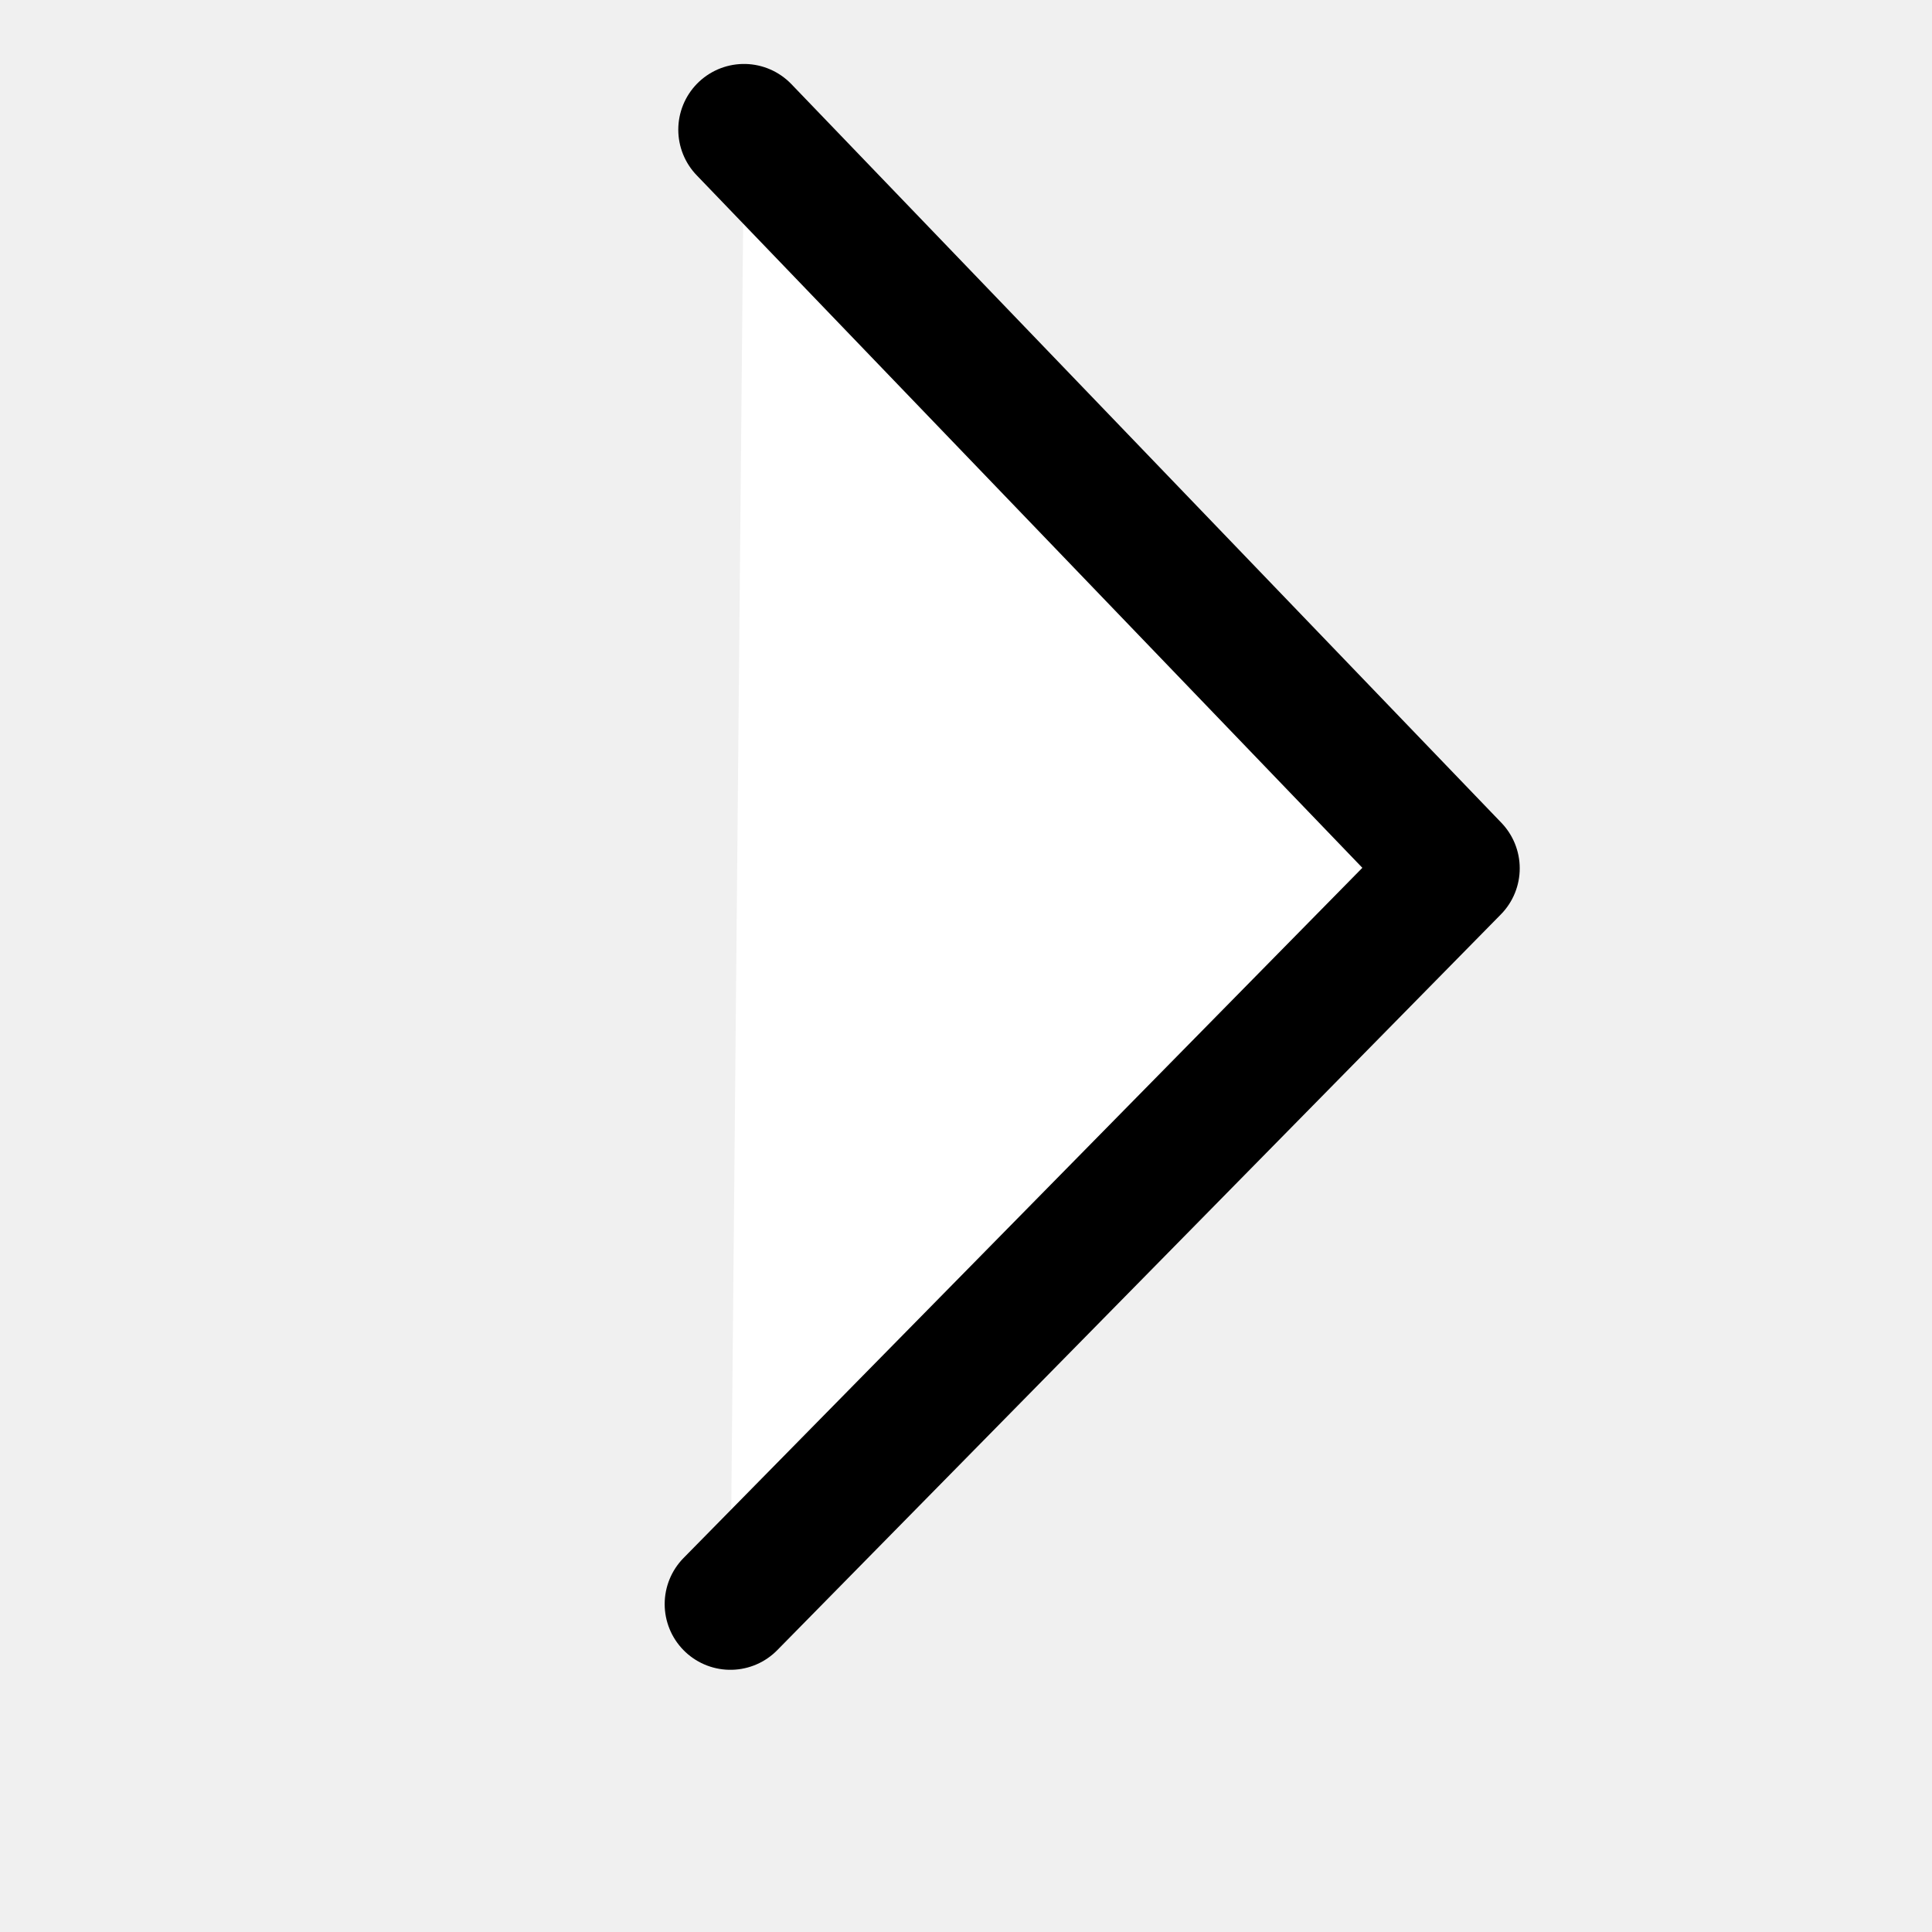
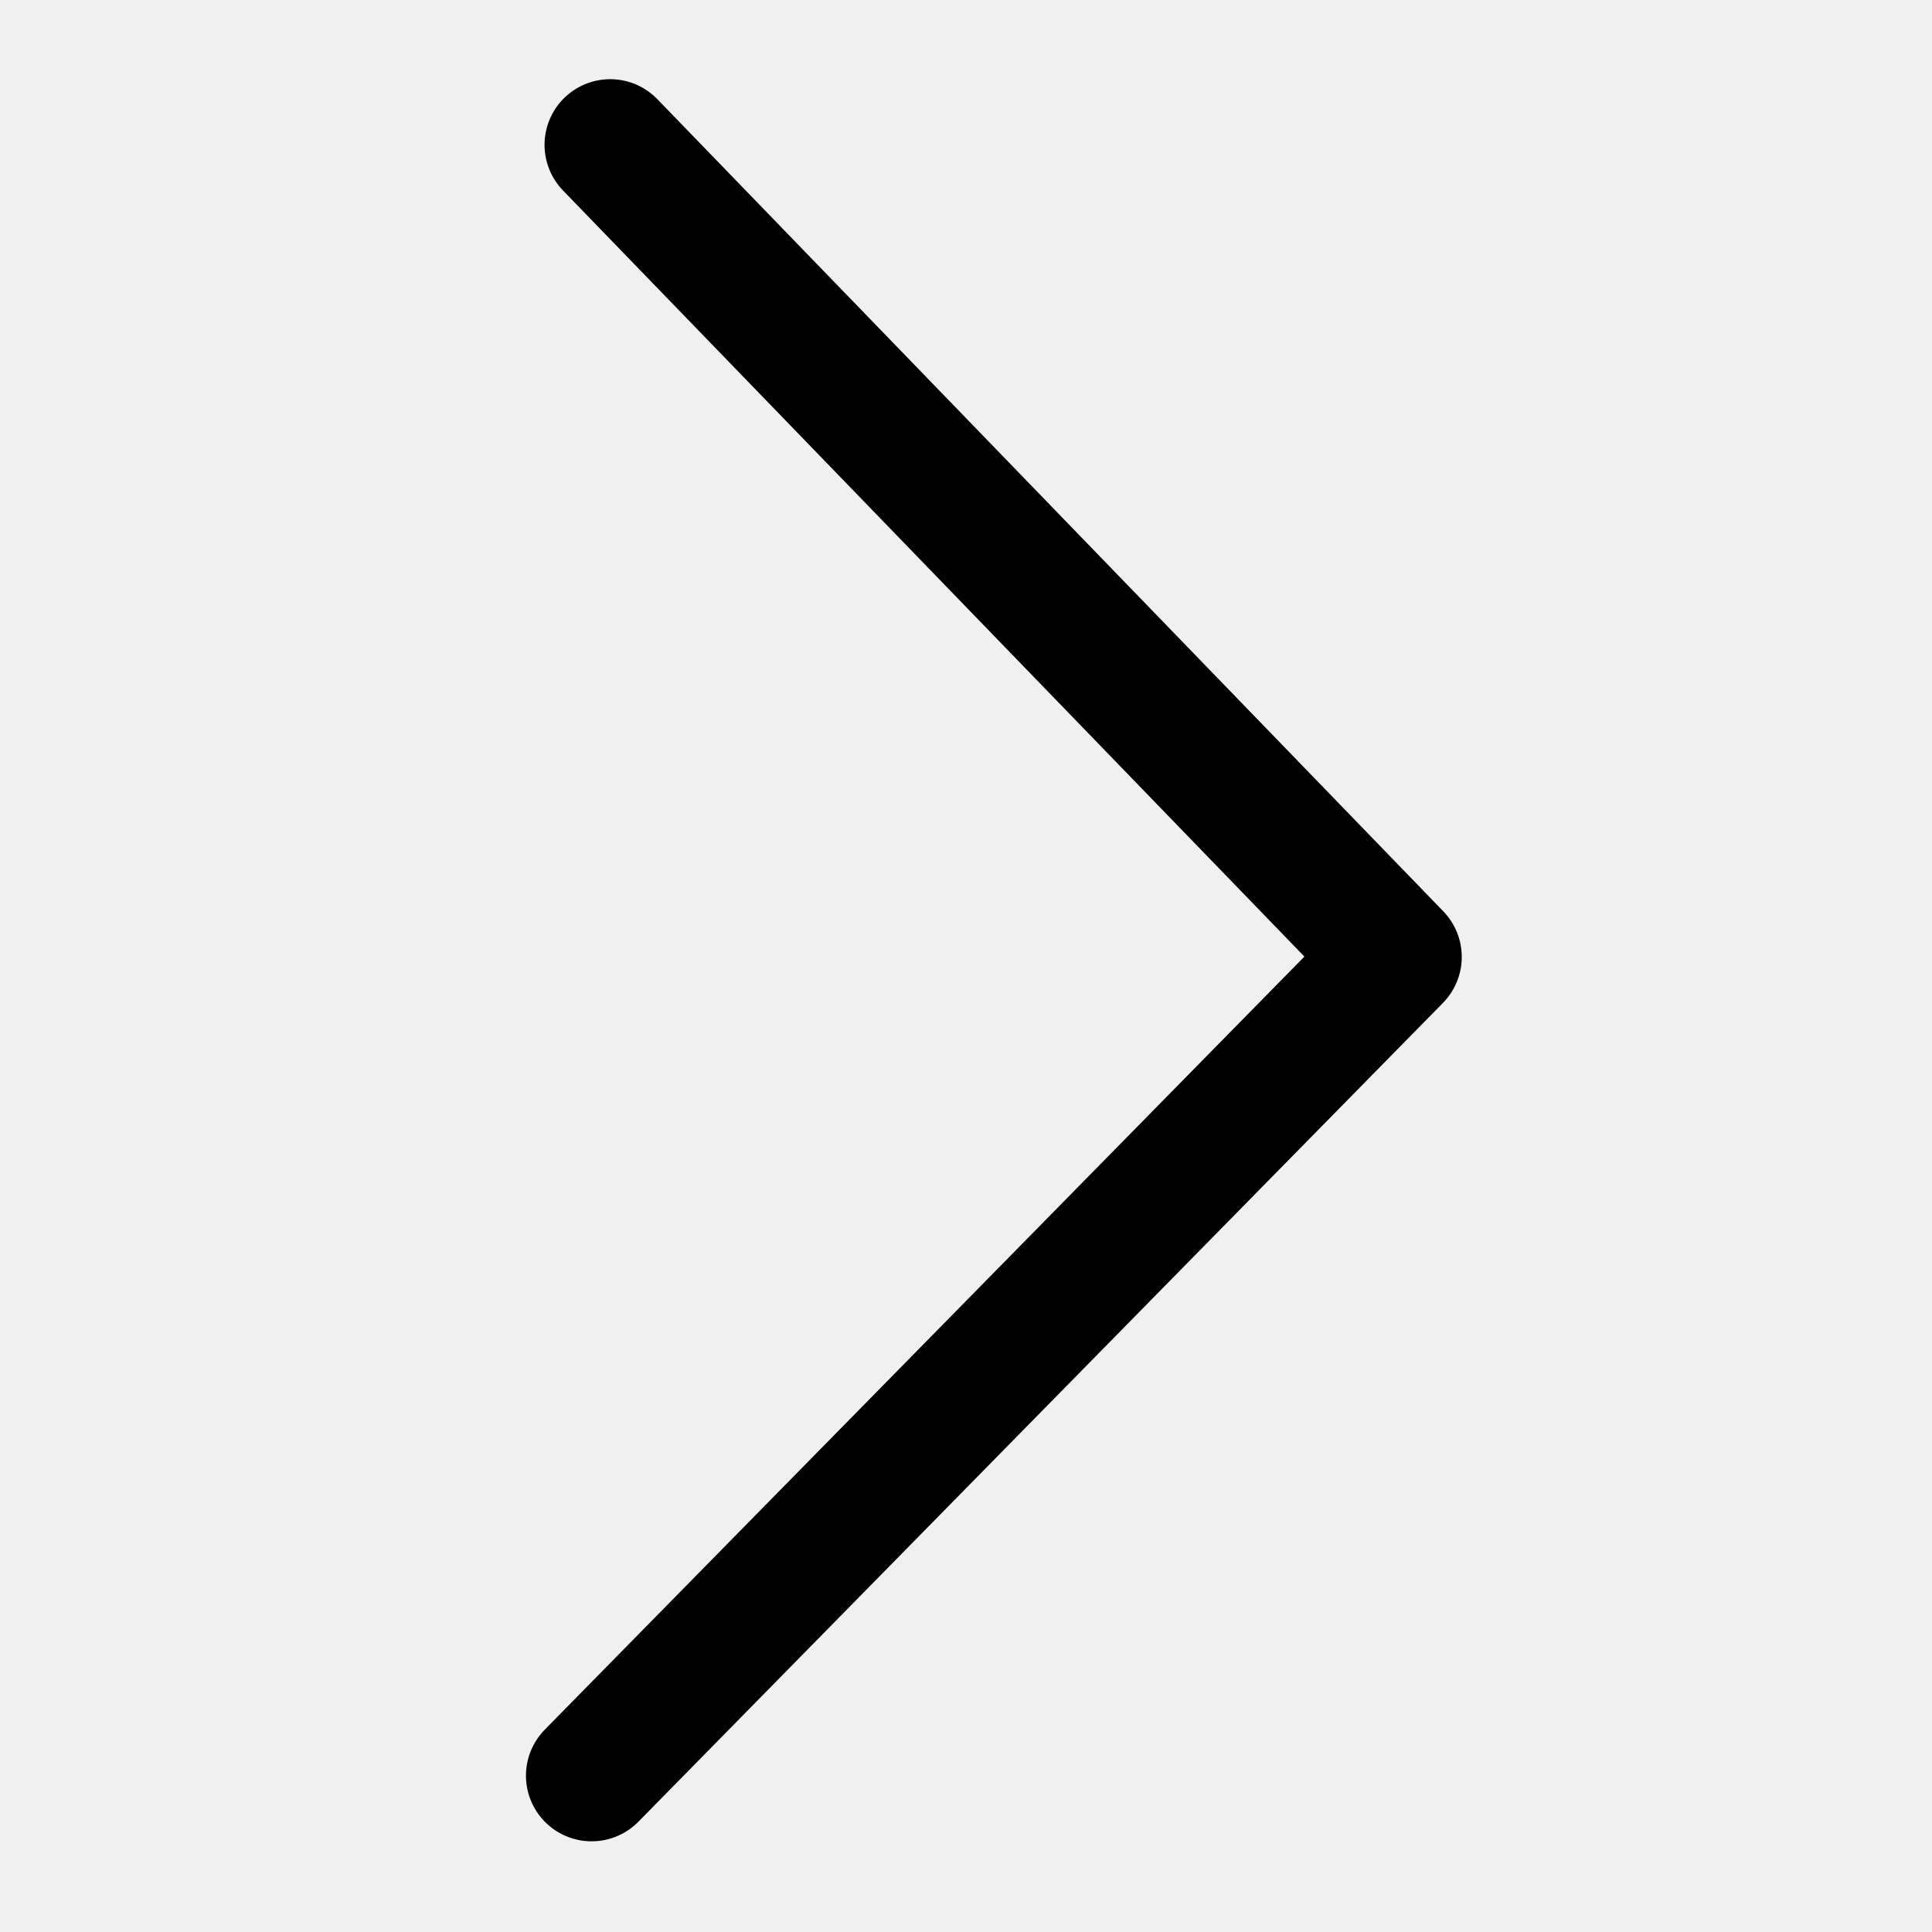
<svg xmlns="http://www.w3.org/2000/svg" width="650" height="650" viewBox="0 0 650 650" version="1.1" id="svg31">
  <defs id="defs25">
    <clipPath clipPathUnits="userSpaceOnUse" id="clipPath20">
      <path d="M 0,790.889 H 900 V 0 H 0 Z" id="path18" />
    </clipPath>
    <clipPath clipPathUnits="userSpaceOnUse" id="clipPath20-4">
      <path d="M 0,790.889 H 900 V 0 H 0 Z" id="path18-4" />
    </clipPath>
  </defs>
-   <g id="layer1">
-     <path style="fill:#ffffff;stroke:#000000;stroke-width:44.219;stroke-linecap:round;stroke-linejoin:round;stroke-miterlimit:4;stroke-dasharray:none;stroke-opacity:1;paint-order:markers fill stroke" d="M 250.31,43.625 489.186,292.141 245.731,539.678" id="path874" />
+   <g id="g841">
+     <path style="fill:none;stroke:#000000;stroke-width:44.174;stroke-linecap:round;stroke-linejoin:round;stroke-miterlimit:4;stroke-dasharray:none;stroke-opacity:1" d="M 205.289,48.73 469.703,321.95 199.038,597.401" id="path839" />
  </g>
</svg>
